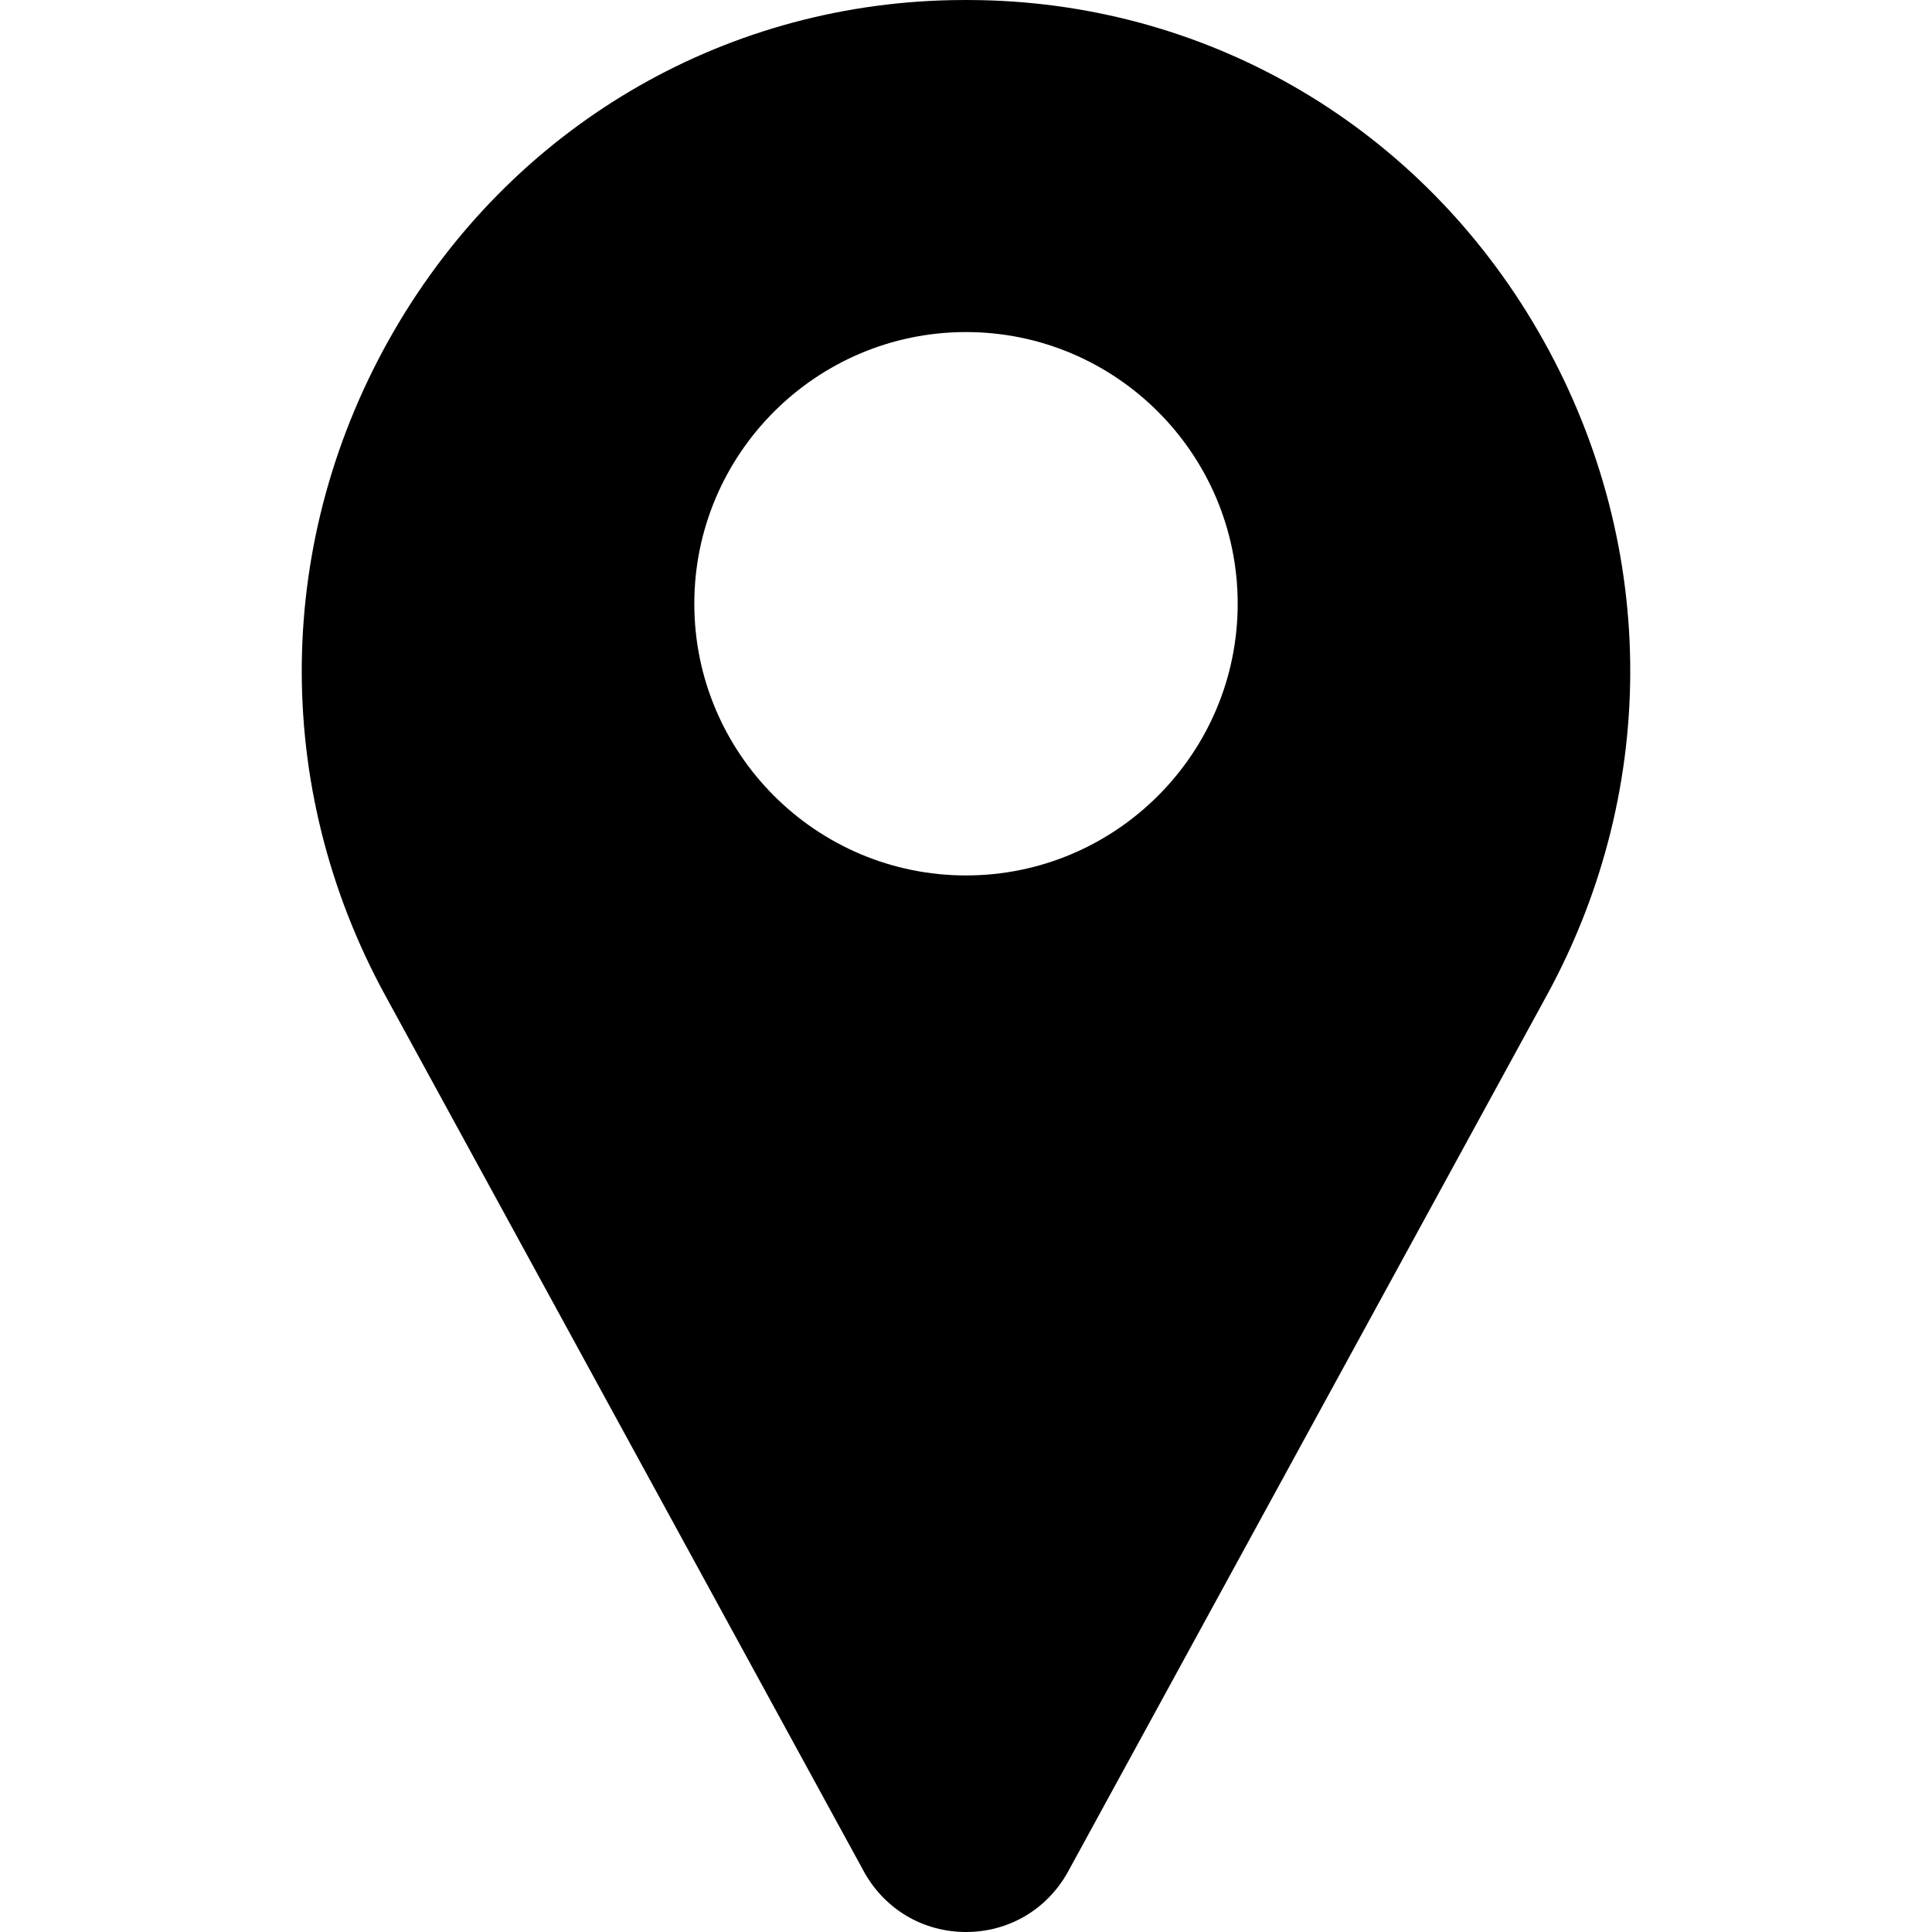
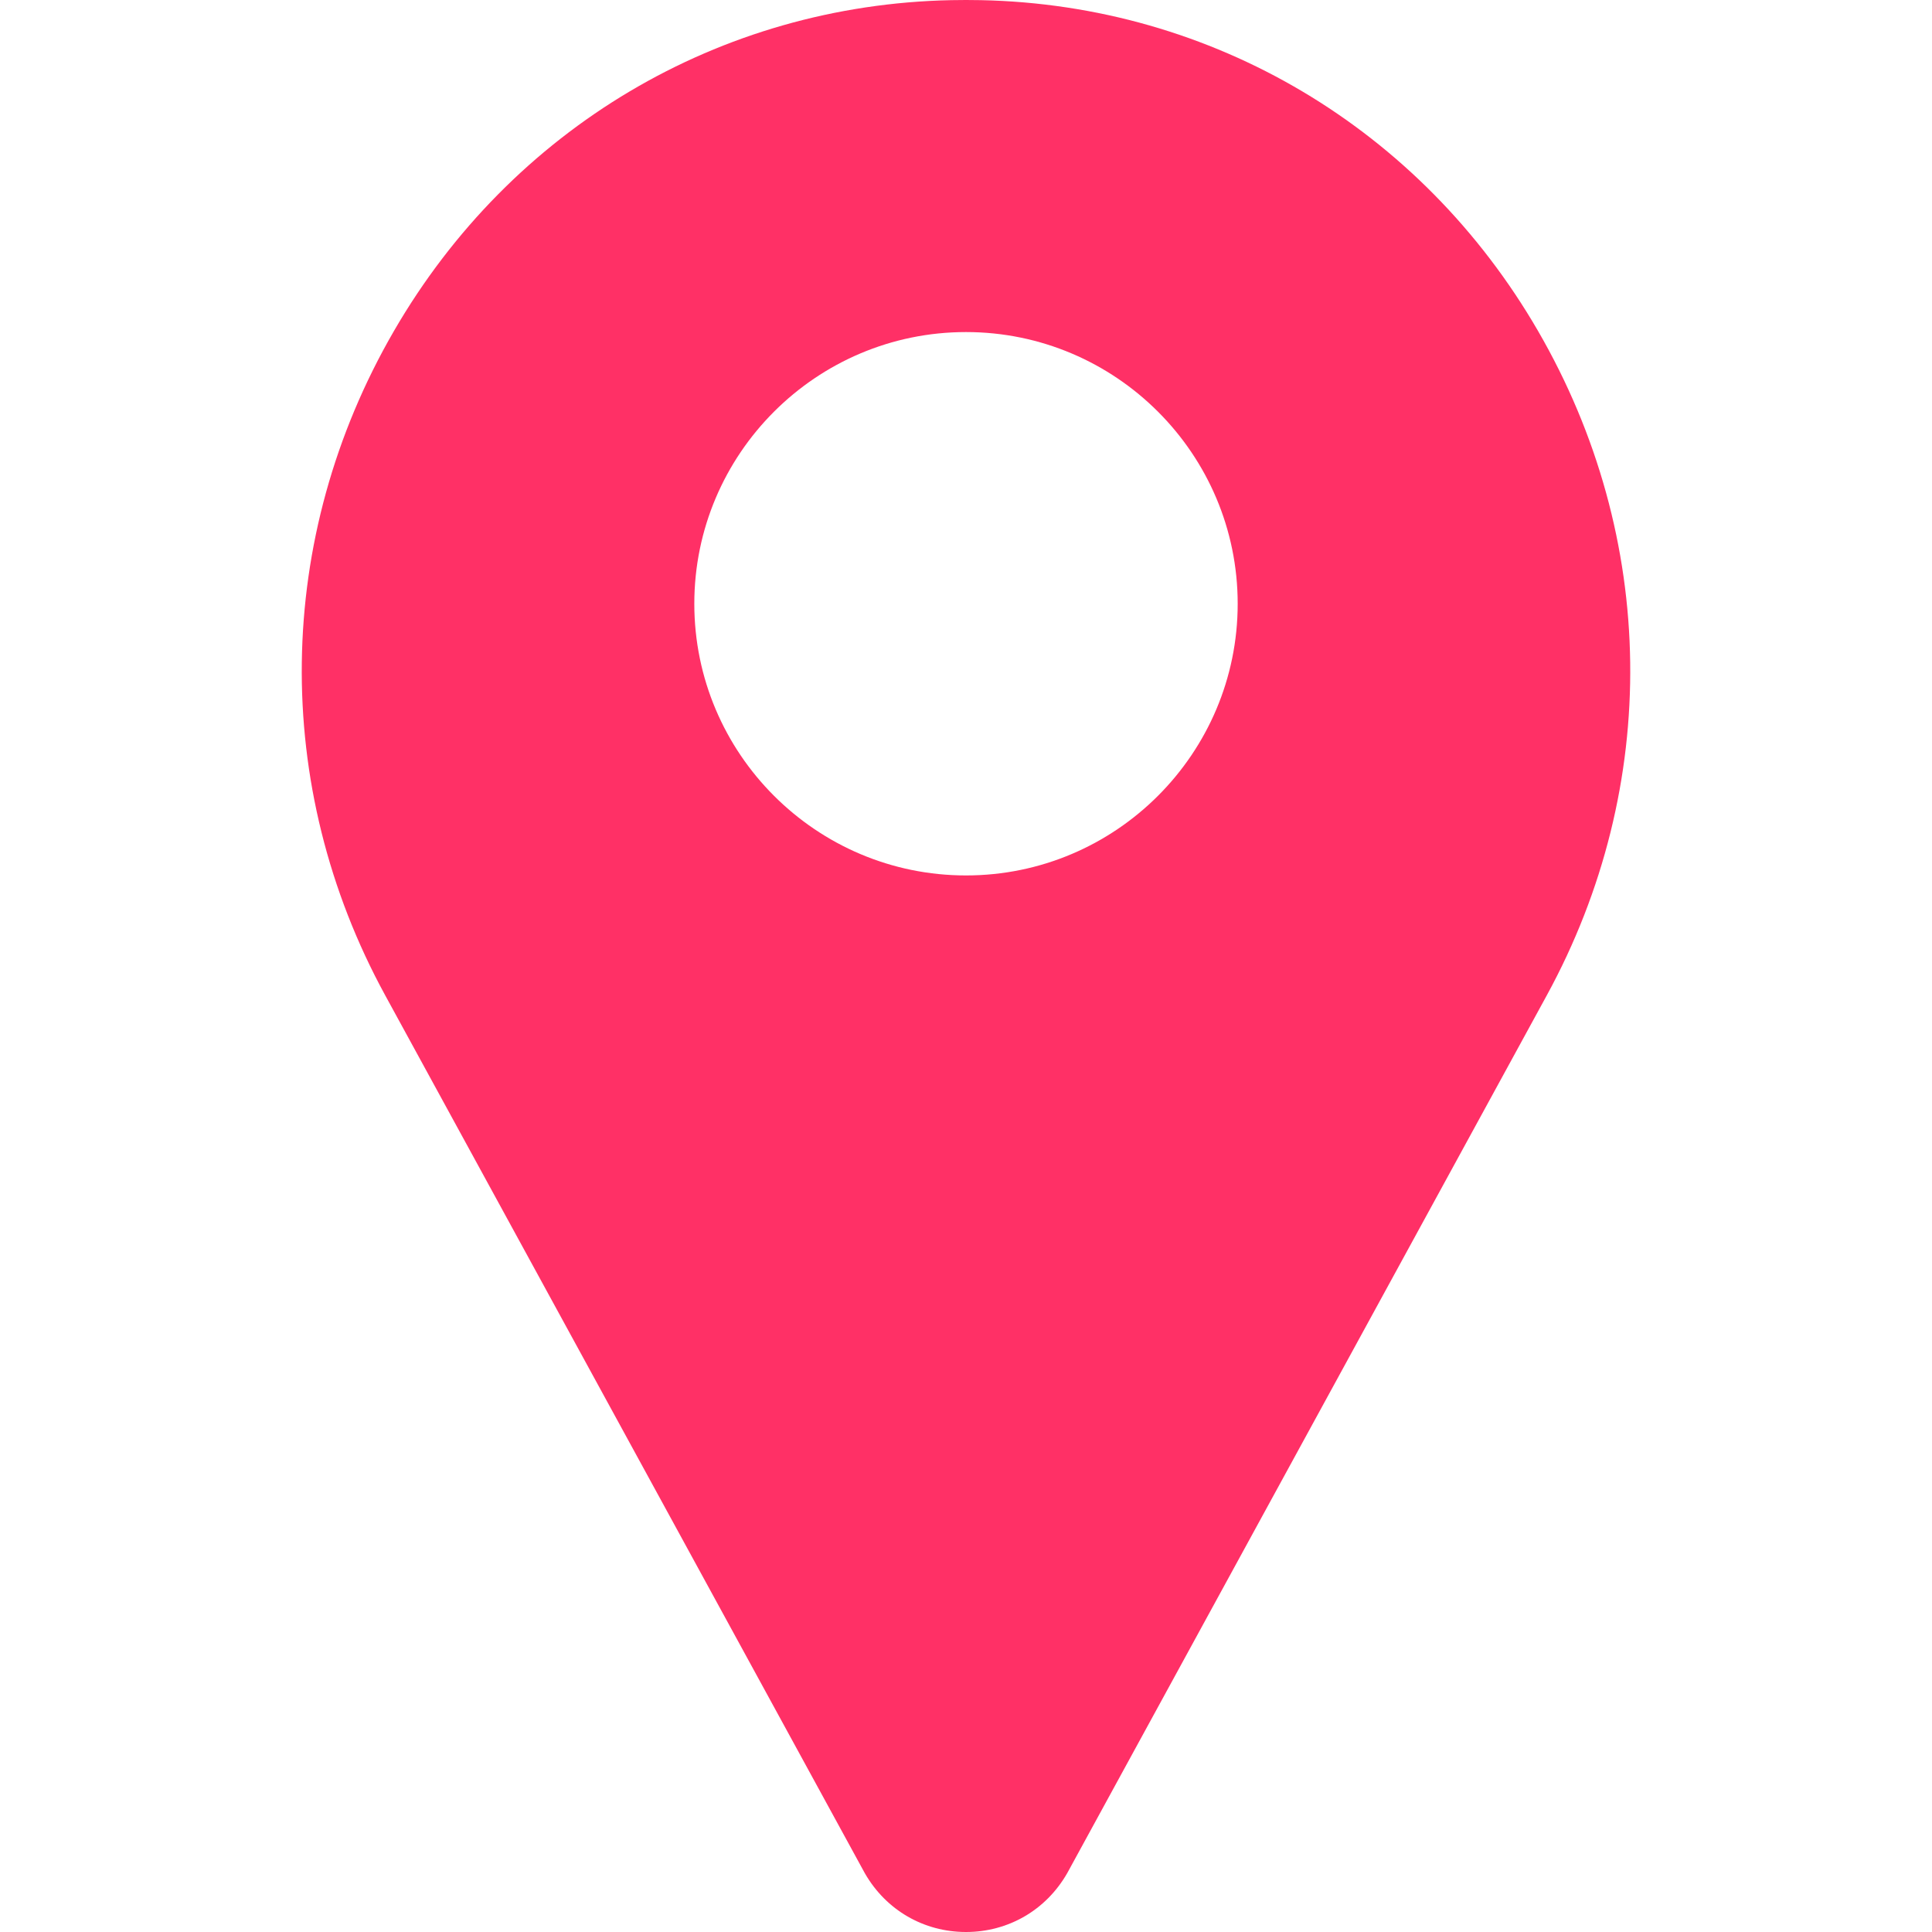
- <svg xmlns="http://www.w3.org/2000/svg" id="Layer_1" enable-background="new 0 0 512 512" height="512" viewBox="0 0 512 512" width="512">
+ <svg xmlns="http://www.w3.org/2000/svg" id="Layer_1" enable-background="new 0 0 512 512" height="30px" viewBox="0 0 512 512" width="30px" fill="#ff3066">
  <g>
    <path d="m407.579 87.677c-31.073-53.624-86.265-86.385-147.64-87.637-2.62-.054-5.257-.054-7.878 0-61.374 1.252-116.566 34.013-147.64 87.637-31.762 54.812-32.631 120.652-2.325 176.123l126.963 232.387c.057.103.114.206.173.308 5.586 9.709 15.593 15.505 26.77 15.505 11.176 0 21.183-5.797 26.768-15.505.059-.102.116-.205.173-.308l126.963-232.387c30.304-55.471 29.435-121.311-2.327-176.123zm-151.579 144.323c-39.701 0-72-32.299-72-72s32.299-72 72-72 72 32.299 72 72-32.298 72-72 72z" />
  </g>
</svg>
